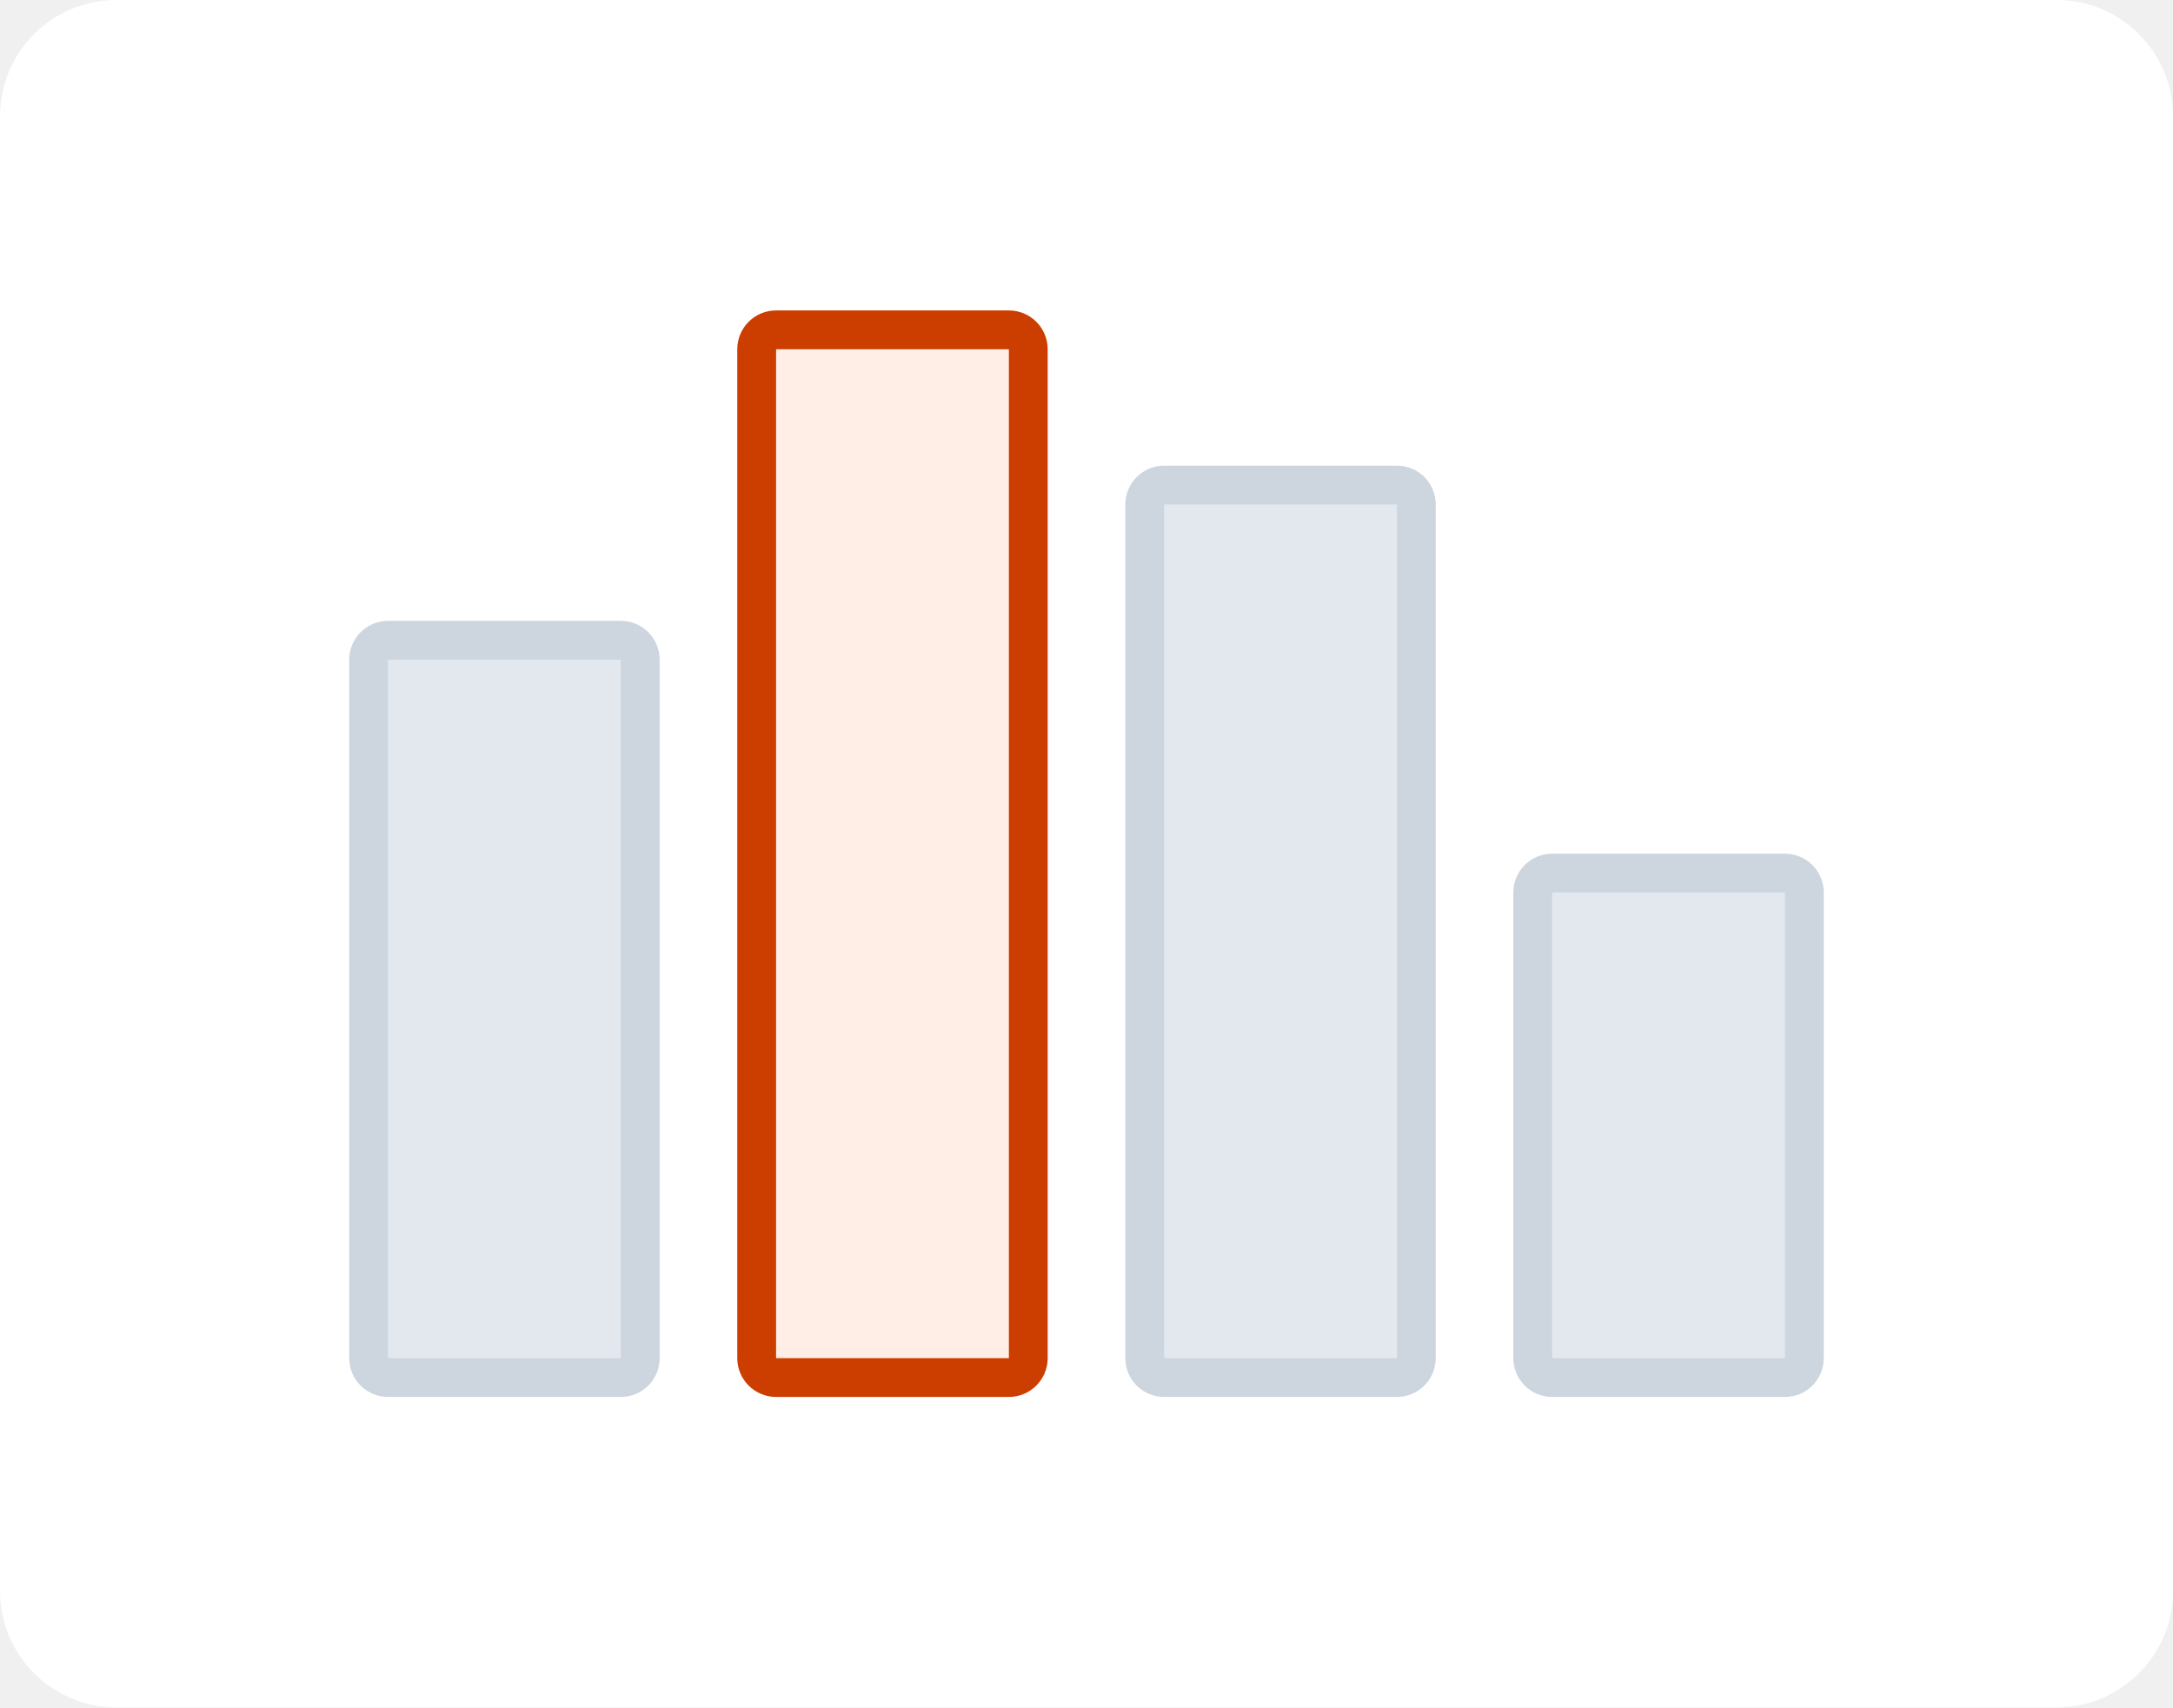
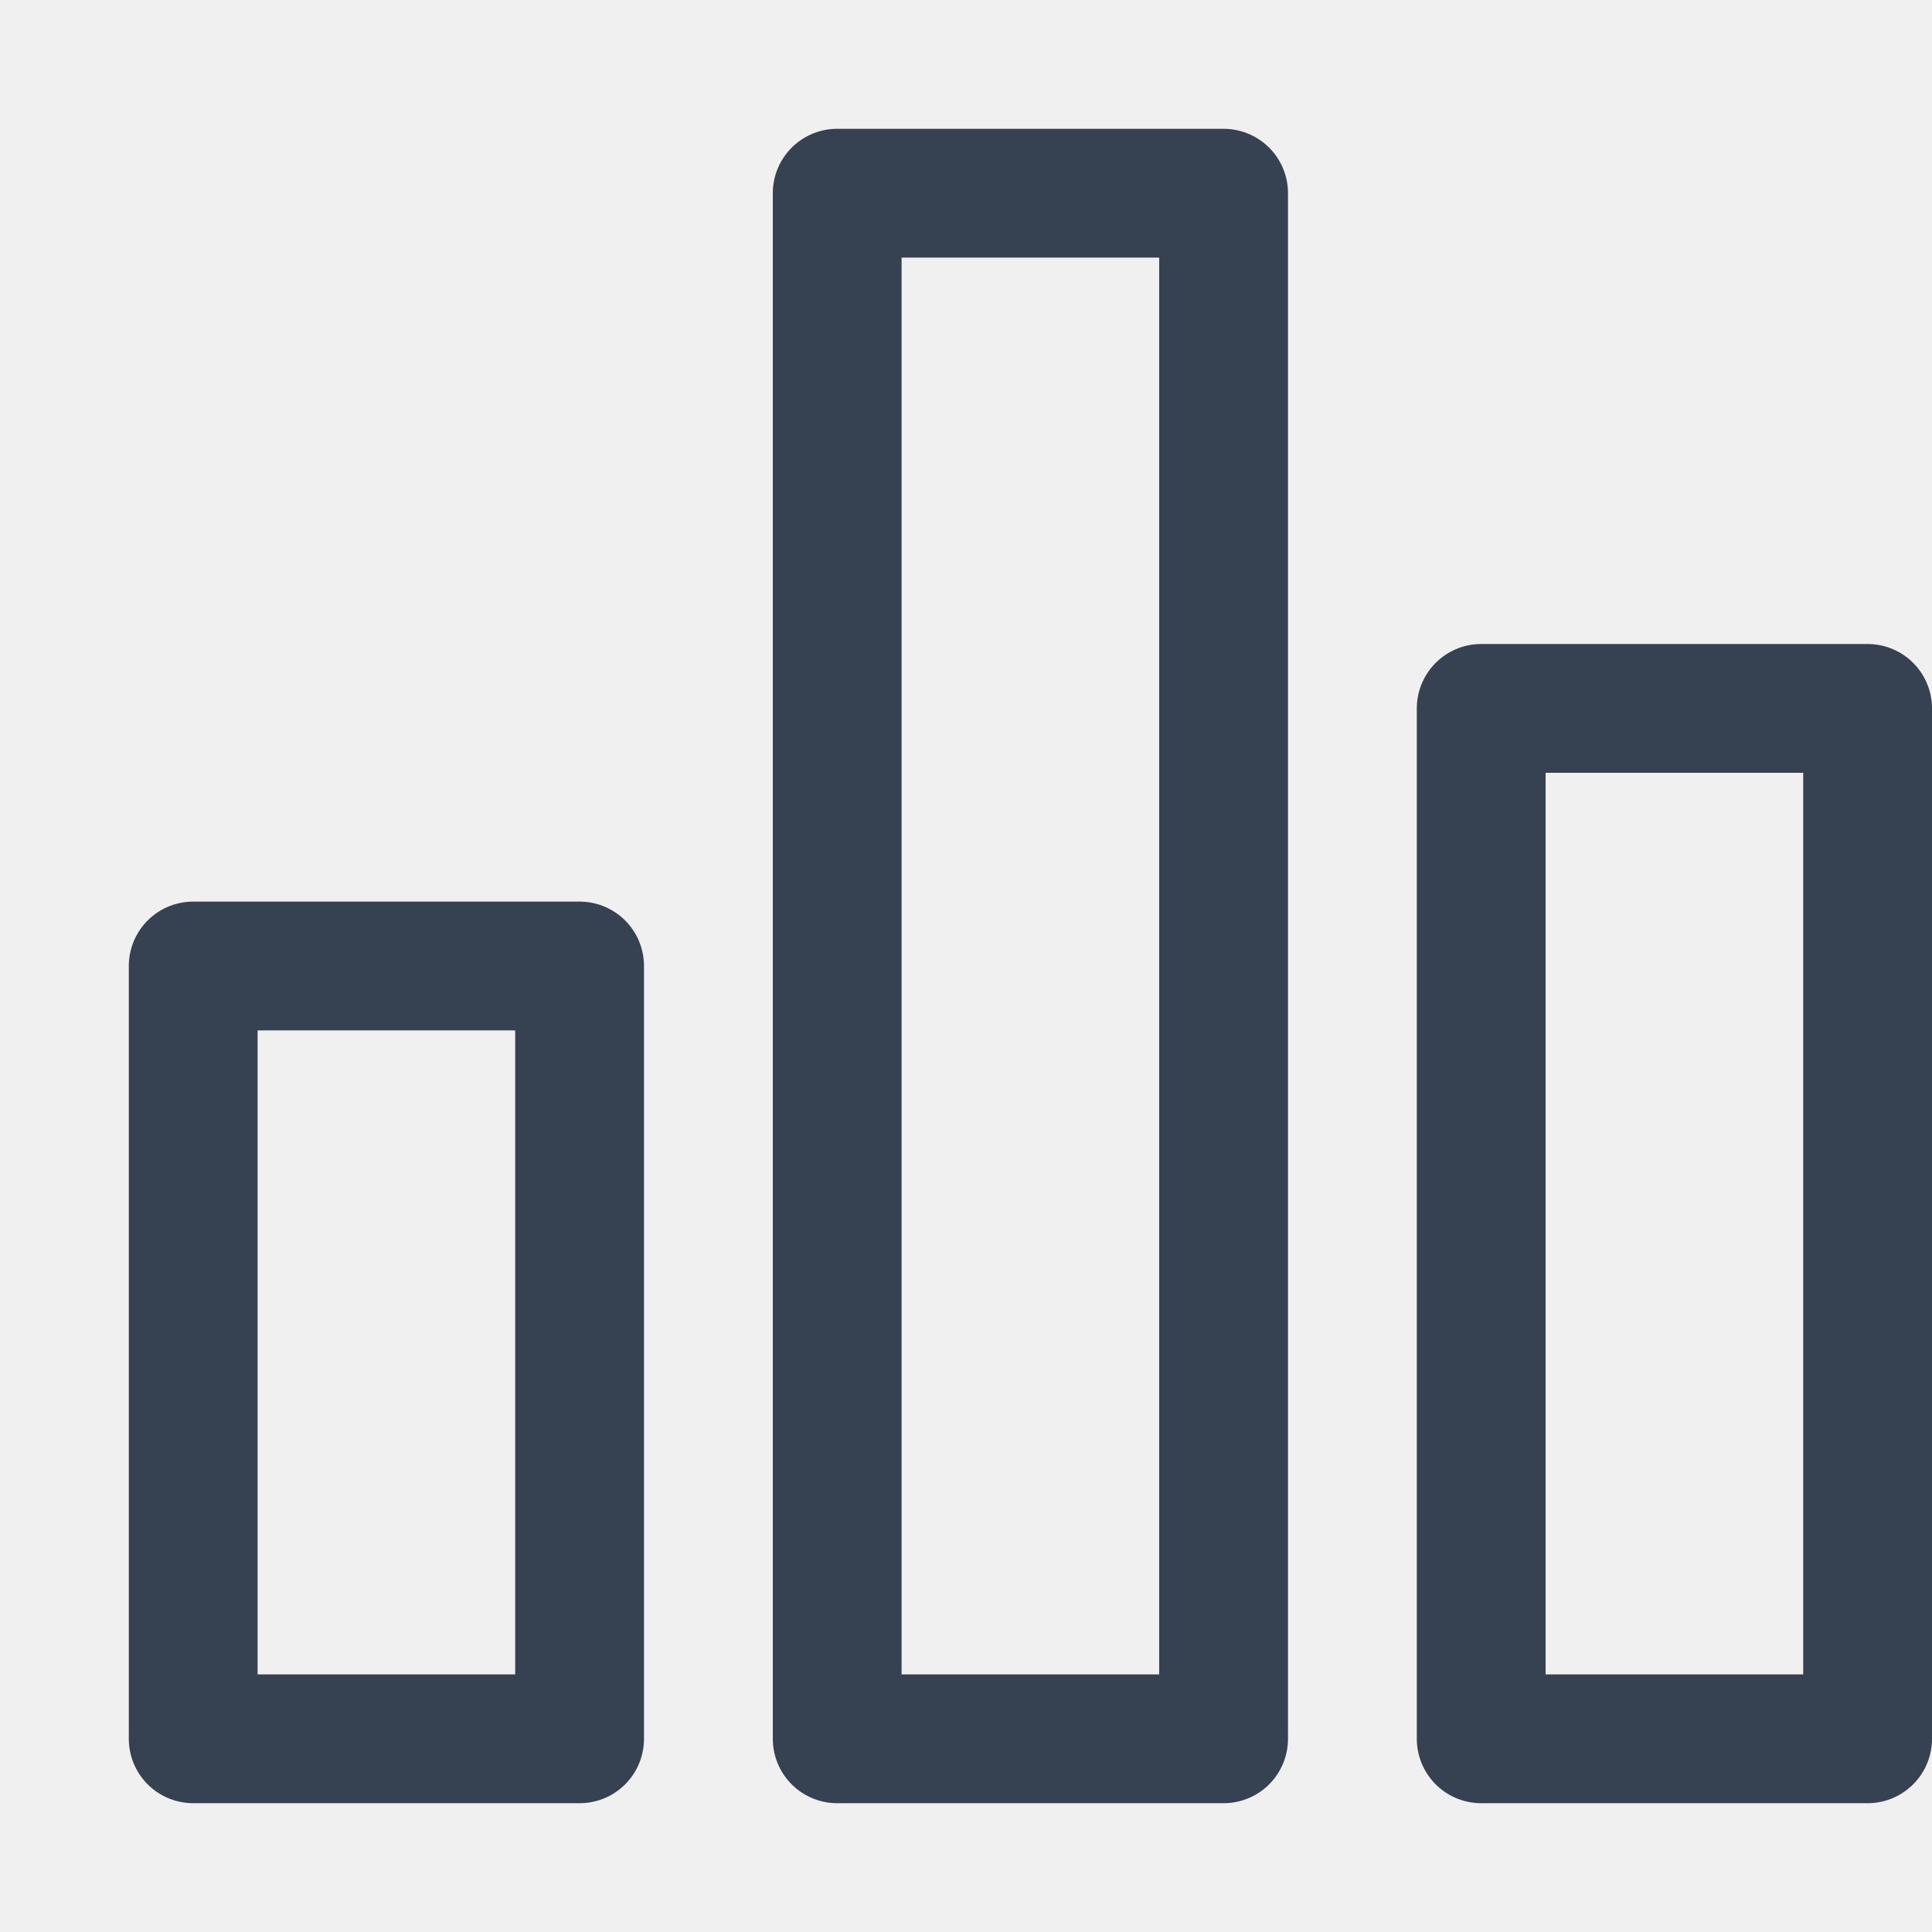
- <svg xmlns="http://www.w3.org/2000/svg" width="56" height="44" viewBox="0 0 56 44" fill="none">
-   <rect width="56" height="44" rx="3" fill="white" />
-   <rect x="9.5" y="35.5" width="19" height="7" rx="0.5" transform="rotate(-90 9.5 35.5)" fill="#E3E8EF" stroke="#CDD5DF" />
-   <rect x="19.5" y="35.5" width="27" height="7" rx="0.5" transform="rotate(-90 19.5 35.5)" fill="#FFEEE5" stroke="#CC3D00" stroke-linecap="round" stroke-linejoin="round" />
-   <rect x="29.5" y="35.5" width="23" height="7" rx="0.5" transform="rotate(-90 29.5 35.5)" fill="#E3E8EF" stroke="#CDD5DF" />
-   <rect x="39.5" y="35.5" width="13" height="7" rx="0.5" transform="rotate(-90 39.5 35.5)" fill="#E3E8EF" stroke="#CDD5DF" />
+ <svg xmlns="http://www.w3.org/2000/svg" width="30" height="30" viewBox="0 0 30 30" fill="none">
+   <path d="M9 15H3V27H9V15Z" stroke="#364252" stroke-width="2" stroke-linecap="round" stroke-linejoin="round" />
+   <path d="M19 3H13V27H19V3Z" stroke="#364252" stroke-width="2" stroke-linecap="round" stroke-linejoin="round" />
+   <path d="M29 11H23V27H29V11Z" stroke="#364252" stroke-width="2" stroke-linecap="round" stroke-linejoin="round" />
</svg>
